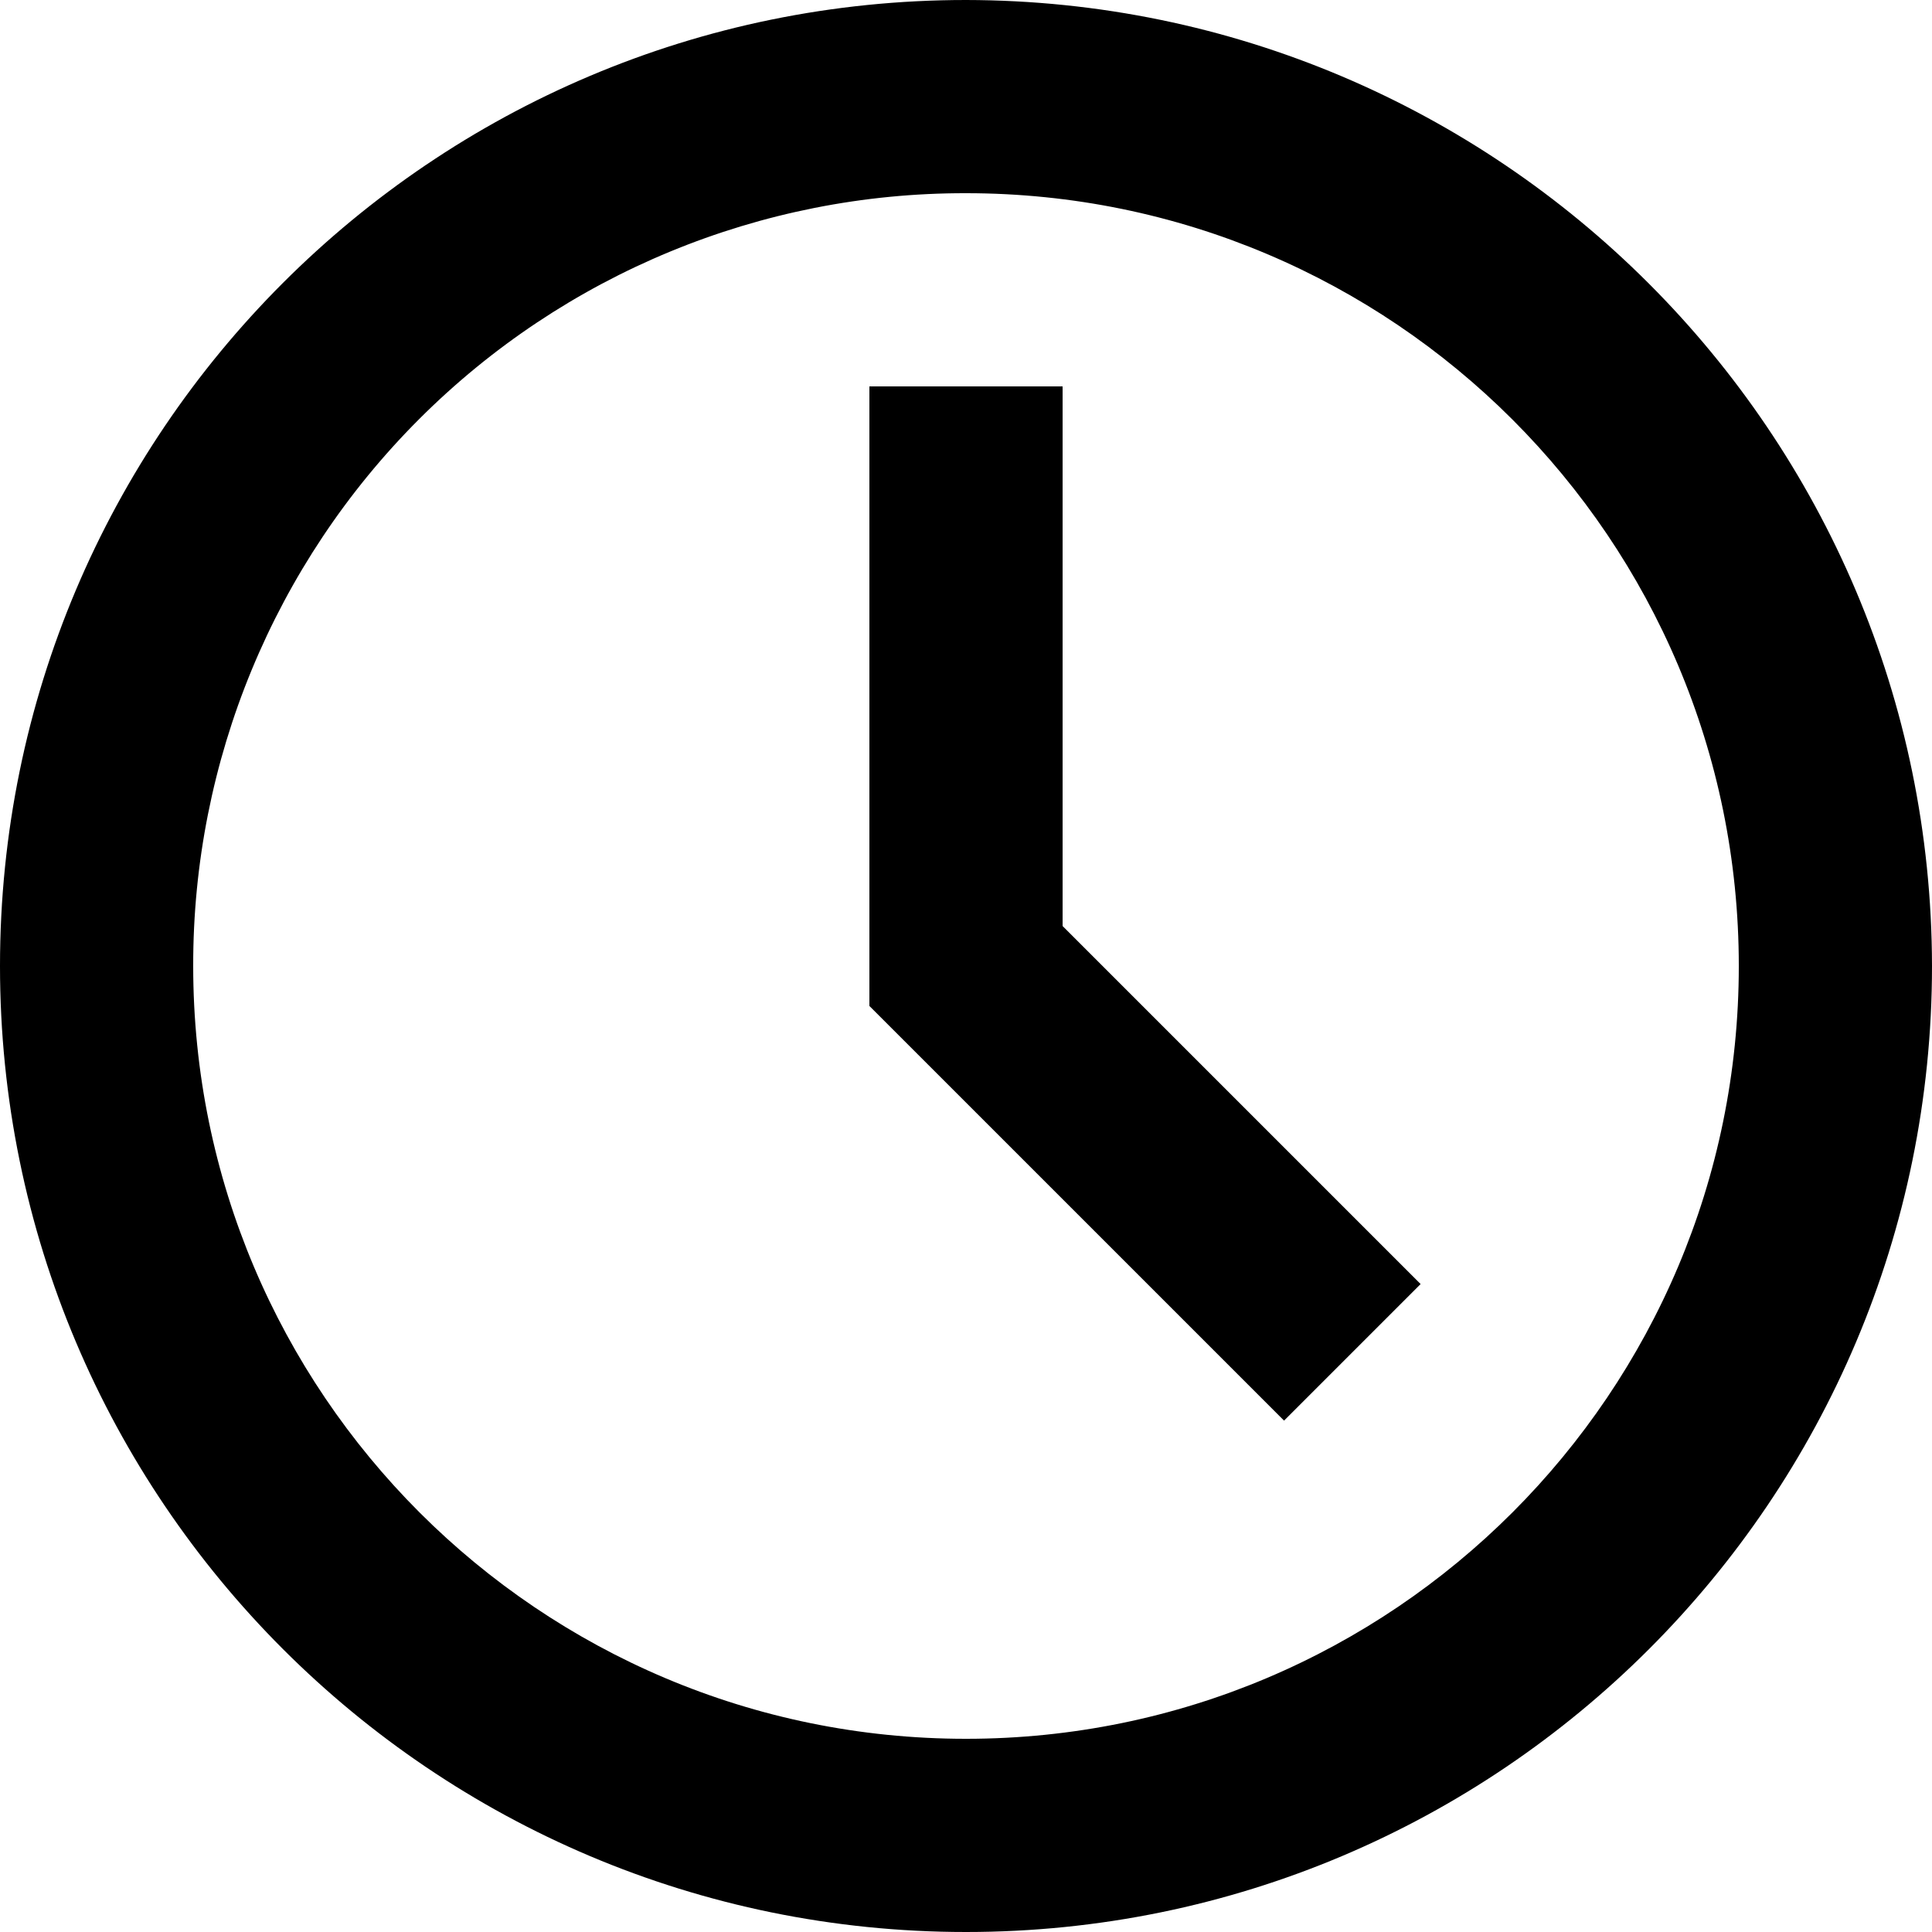
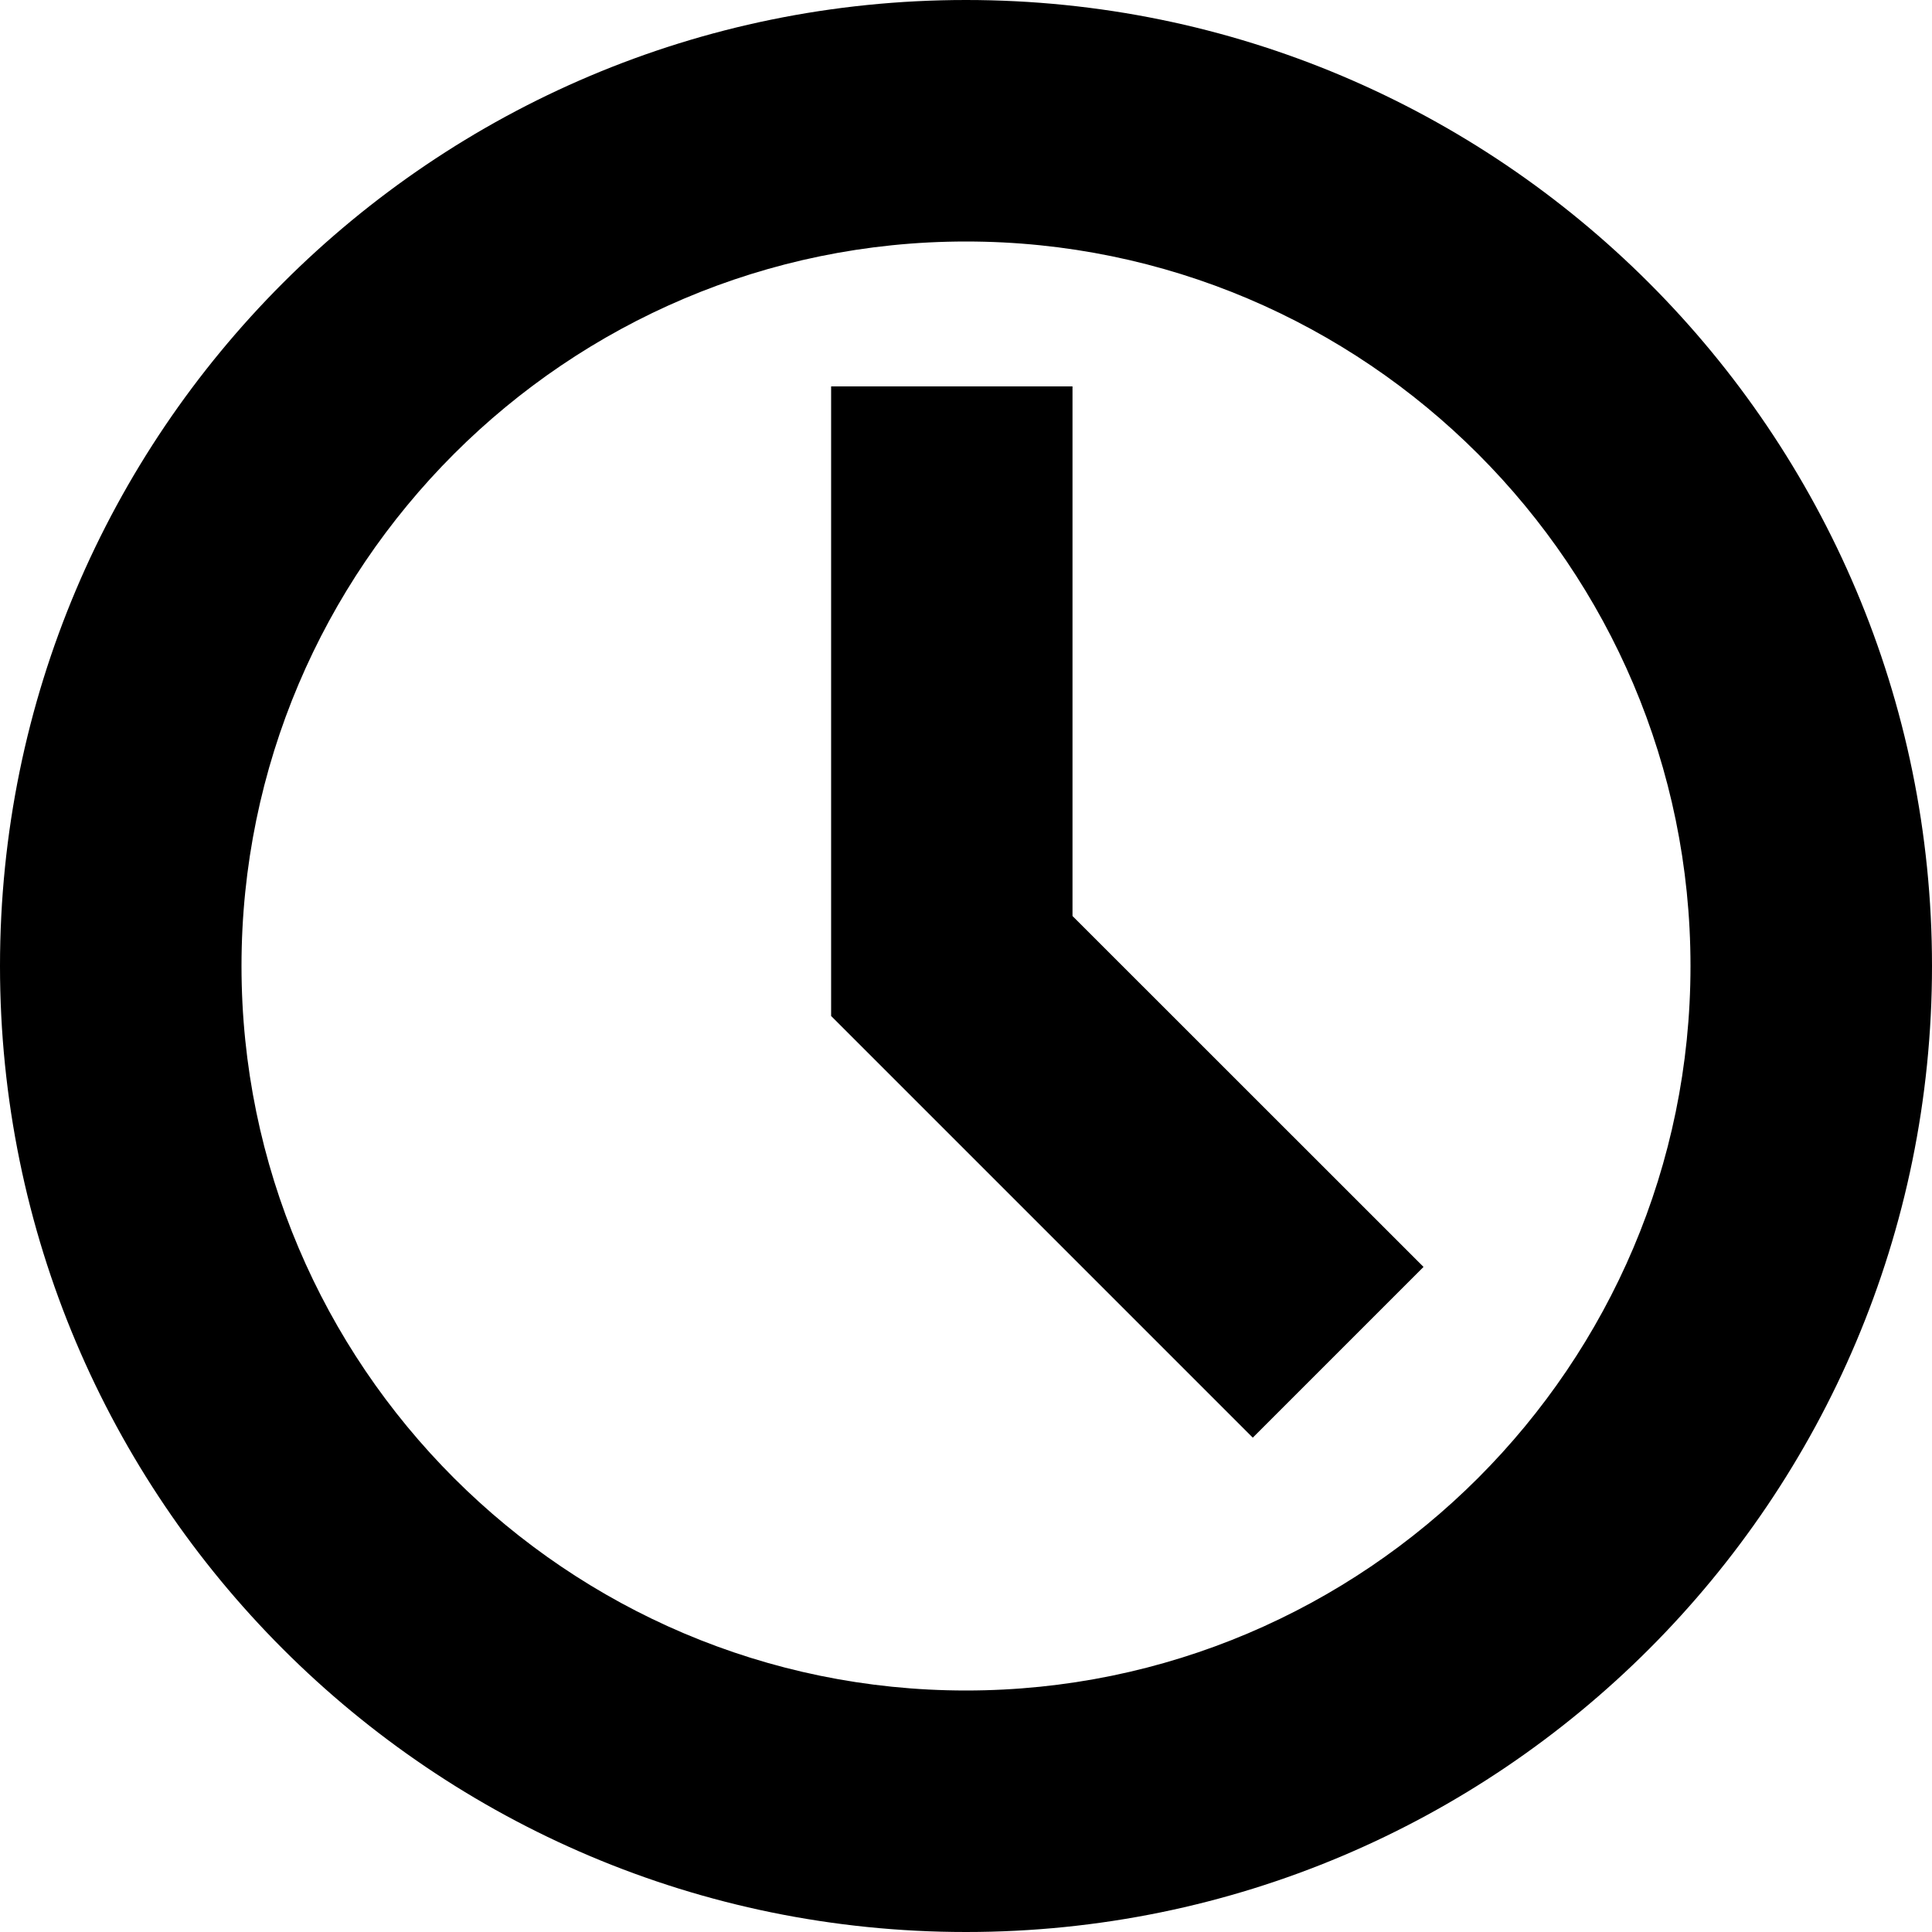
- <svg xmlns="http://www.w3.org/2000/svg" width="16" height="16" viewBox="0 0 16 16">
-   <path id="Path_1569" data-name="Path 1569" d="M10,2a8,8,0,1,0,8,8A8.012,8.012,0,0,0,10,2Zm0,1.6A6.4,6.4,0,1,1,3.6,10,6.388,6.388,0,0,1,10,3.6ZM9.2,5.2v5.131l3.434,3.434,1.131-1.131L10.8,9.669V5.2Z" transform="translate(-2 -2)" />
+ <svg xmlns="http://www.w3.org/2000/svg" viewBox="0 0 16 16">
+   <polygon points="10.375 11.906 6.883 8.414 6.883 3.2 8.882 3.2 8.882 7.586 11.789 10.492 10.375 11.906" />
+   <path d="M8,2c3.308,0,6,2.692,6,6s-2.692,6-6,6-6-2.692-6-6S4.692,2,8,2m0-2C3.582,0,0,3.582,0,8s3.582,8,8,8,8-3.582,8-8S12.418,0,8,0h0Z" />
</svg>
